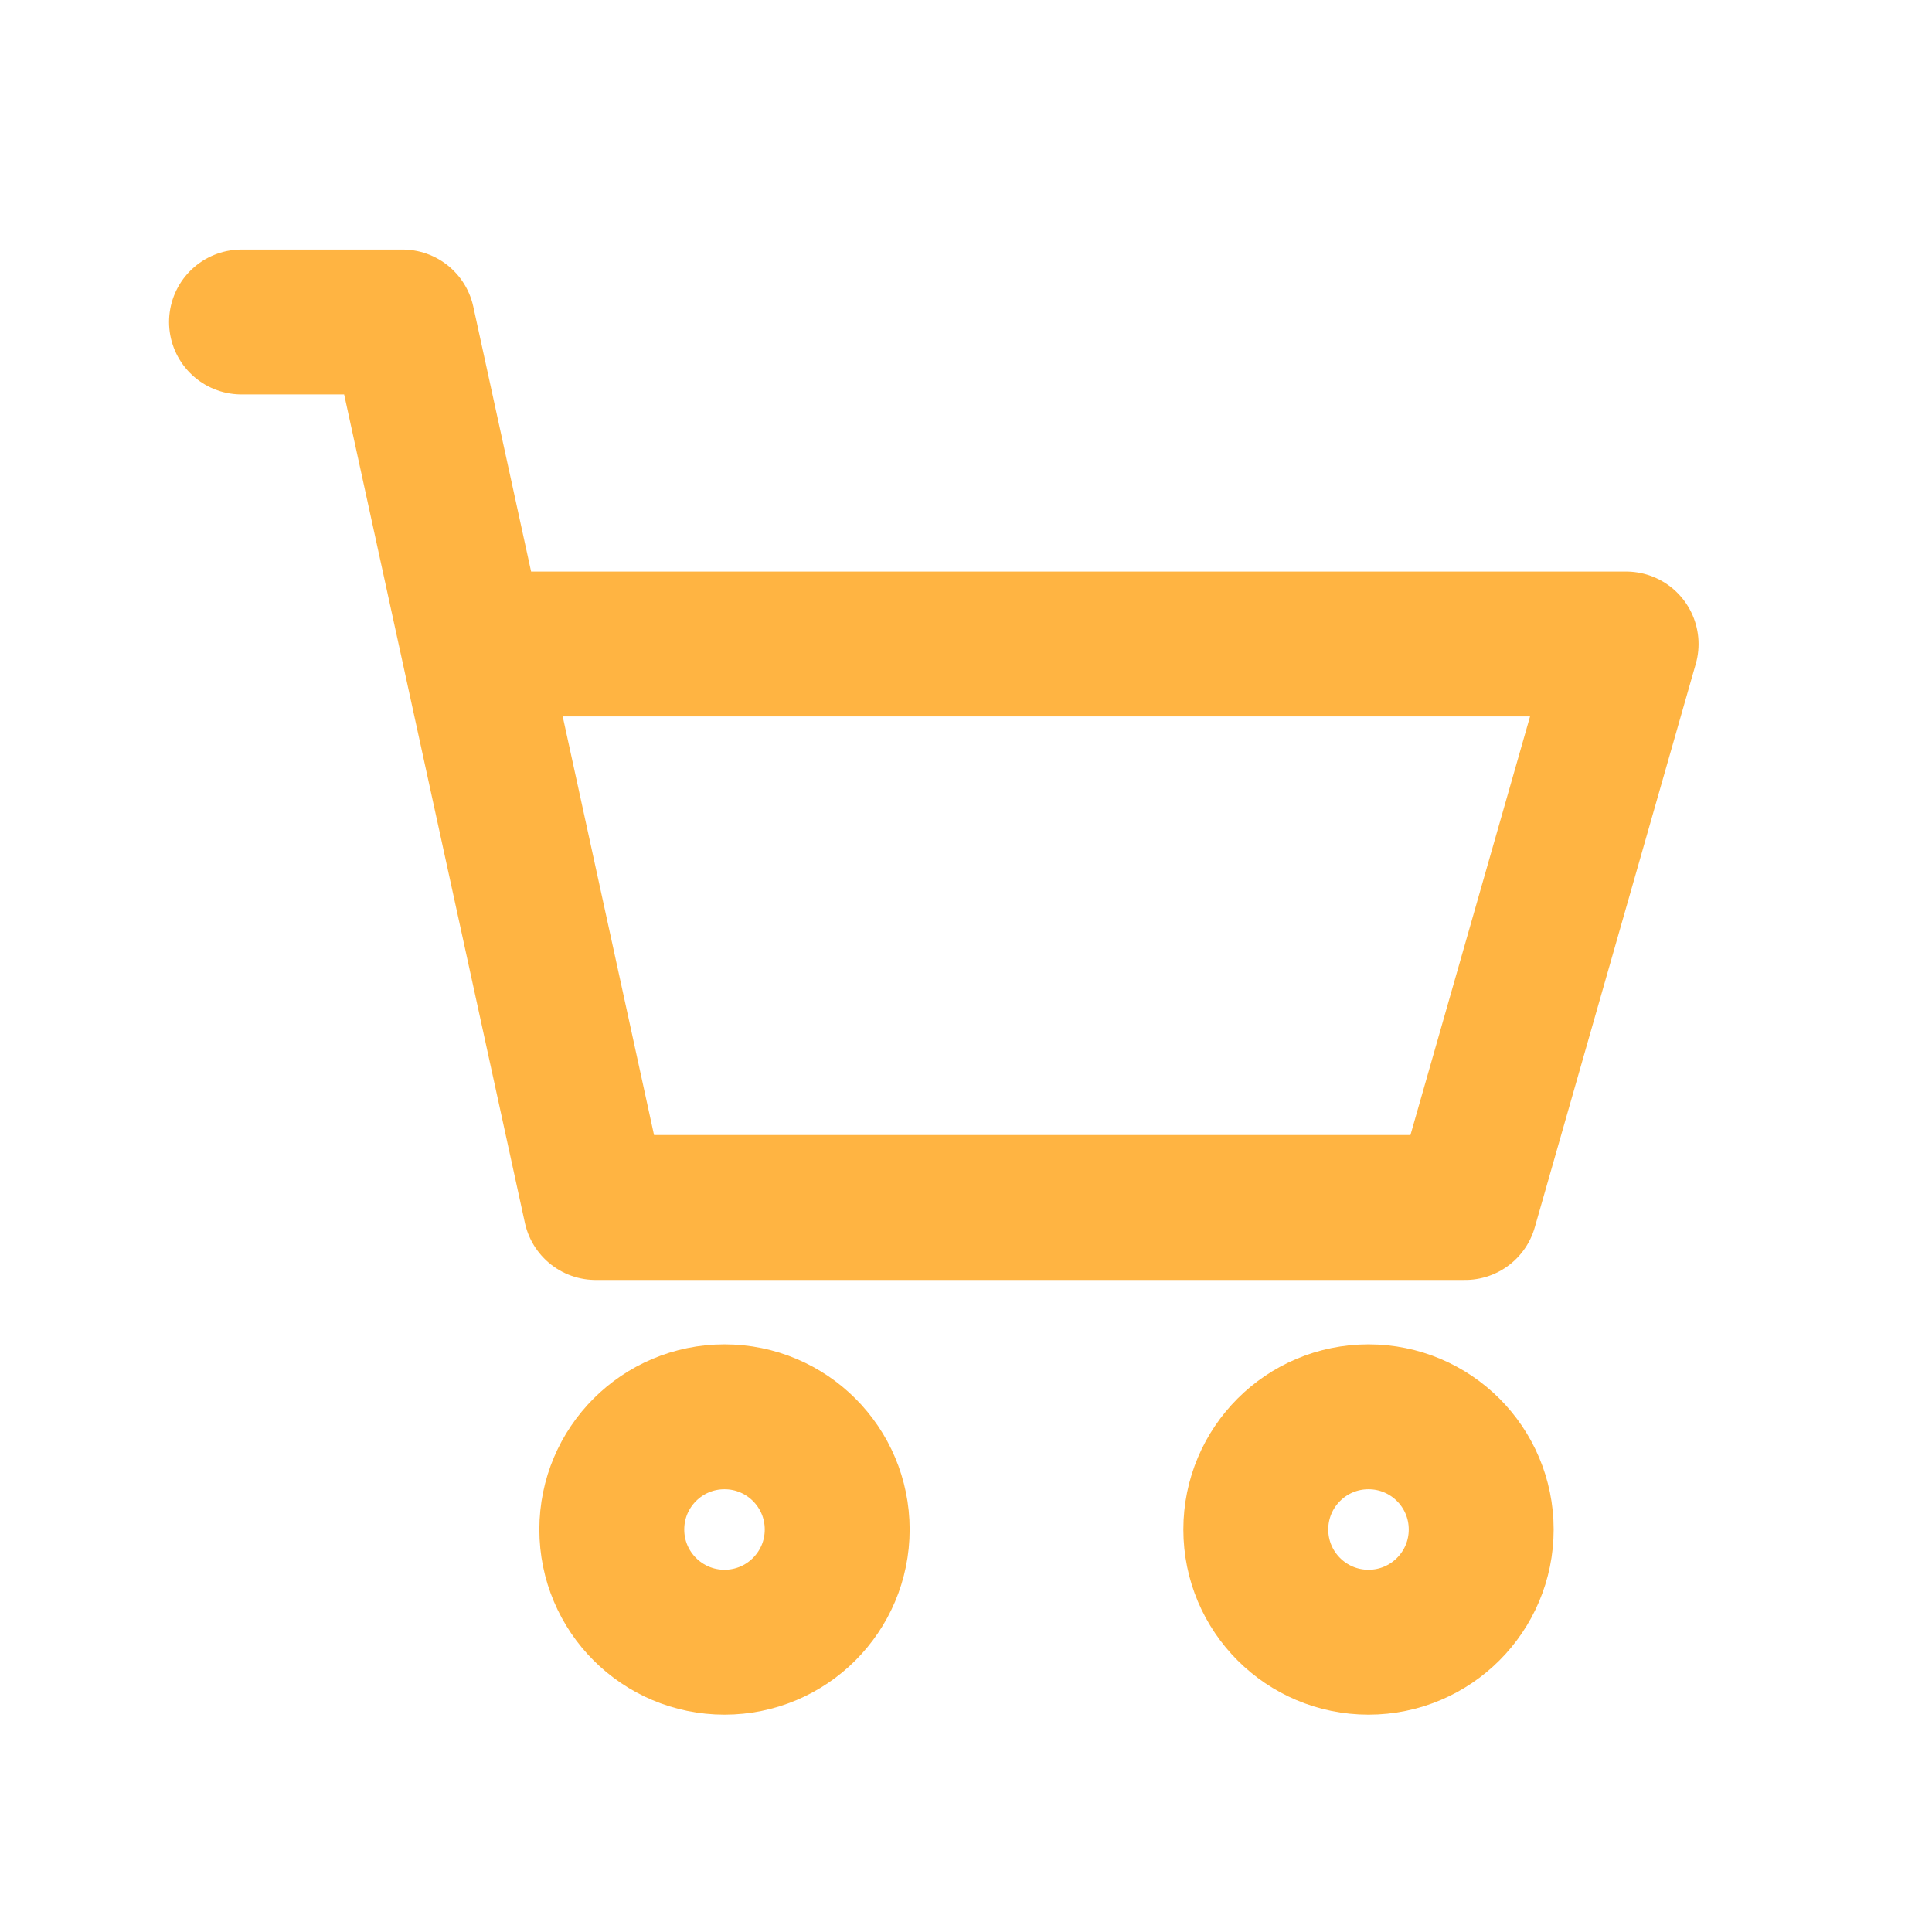
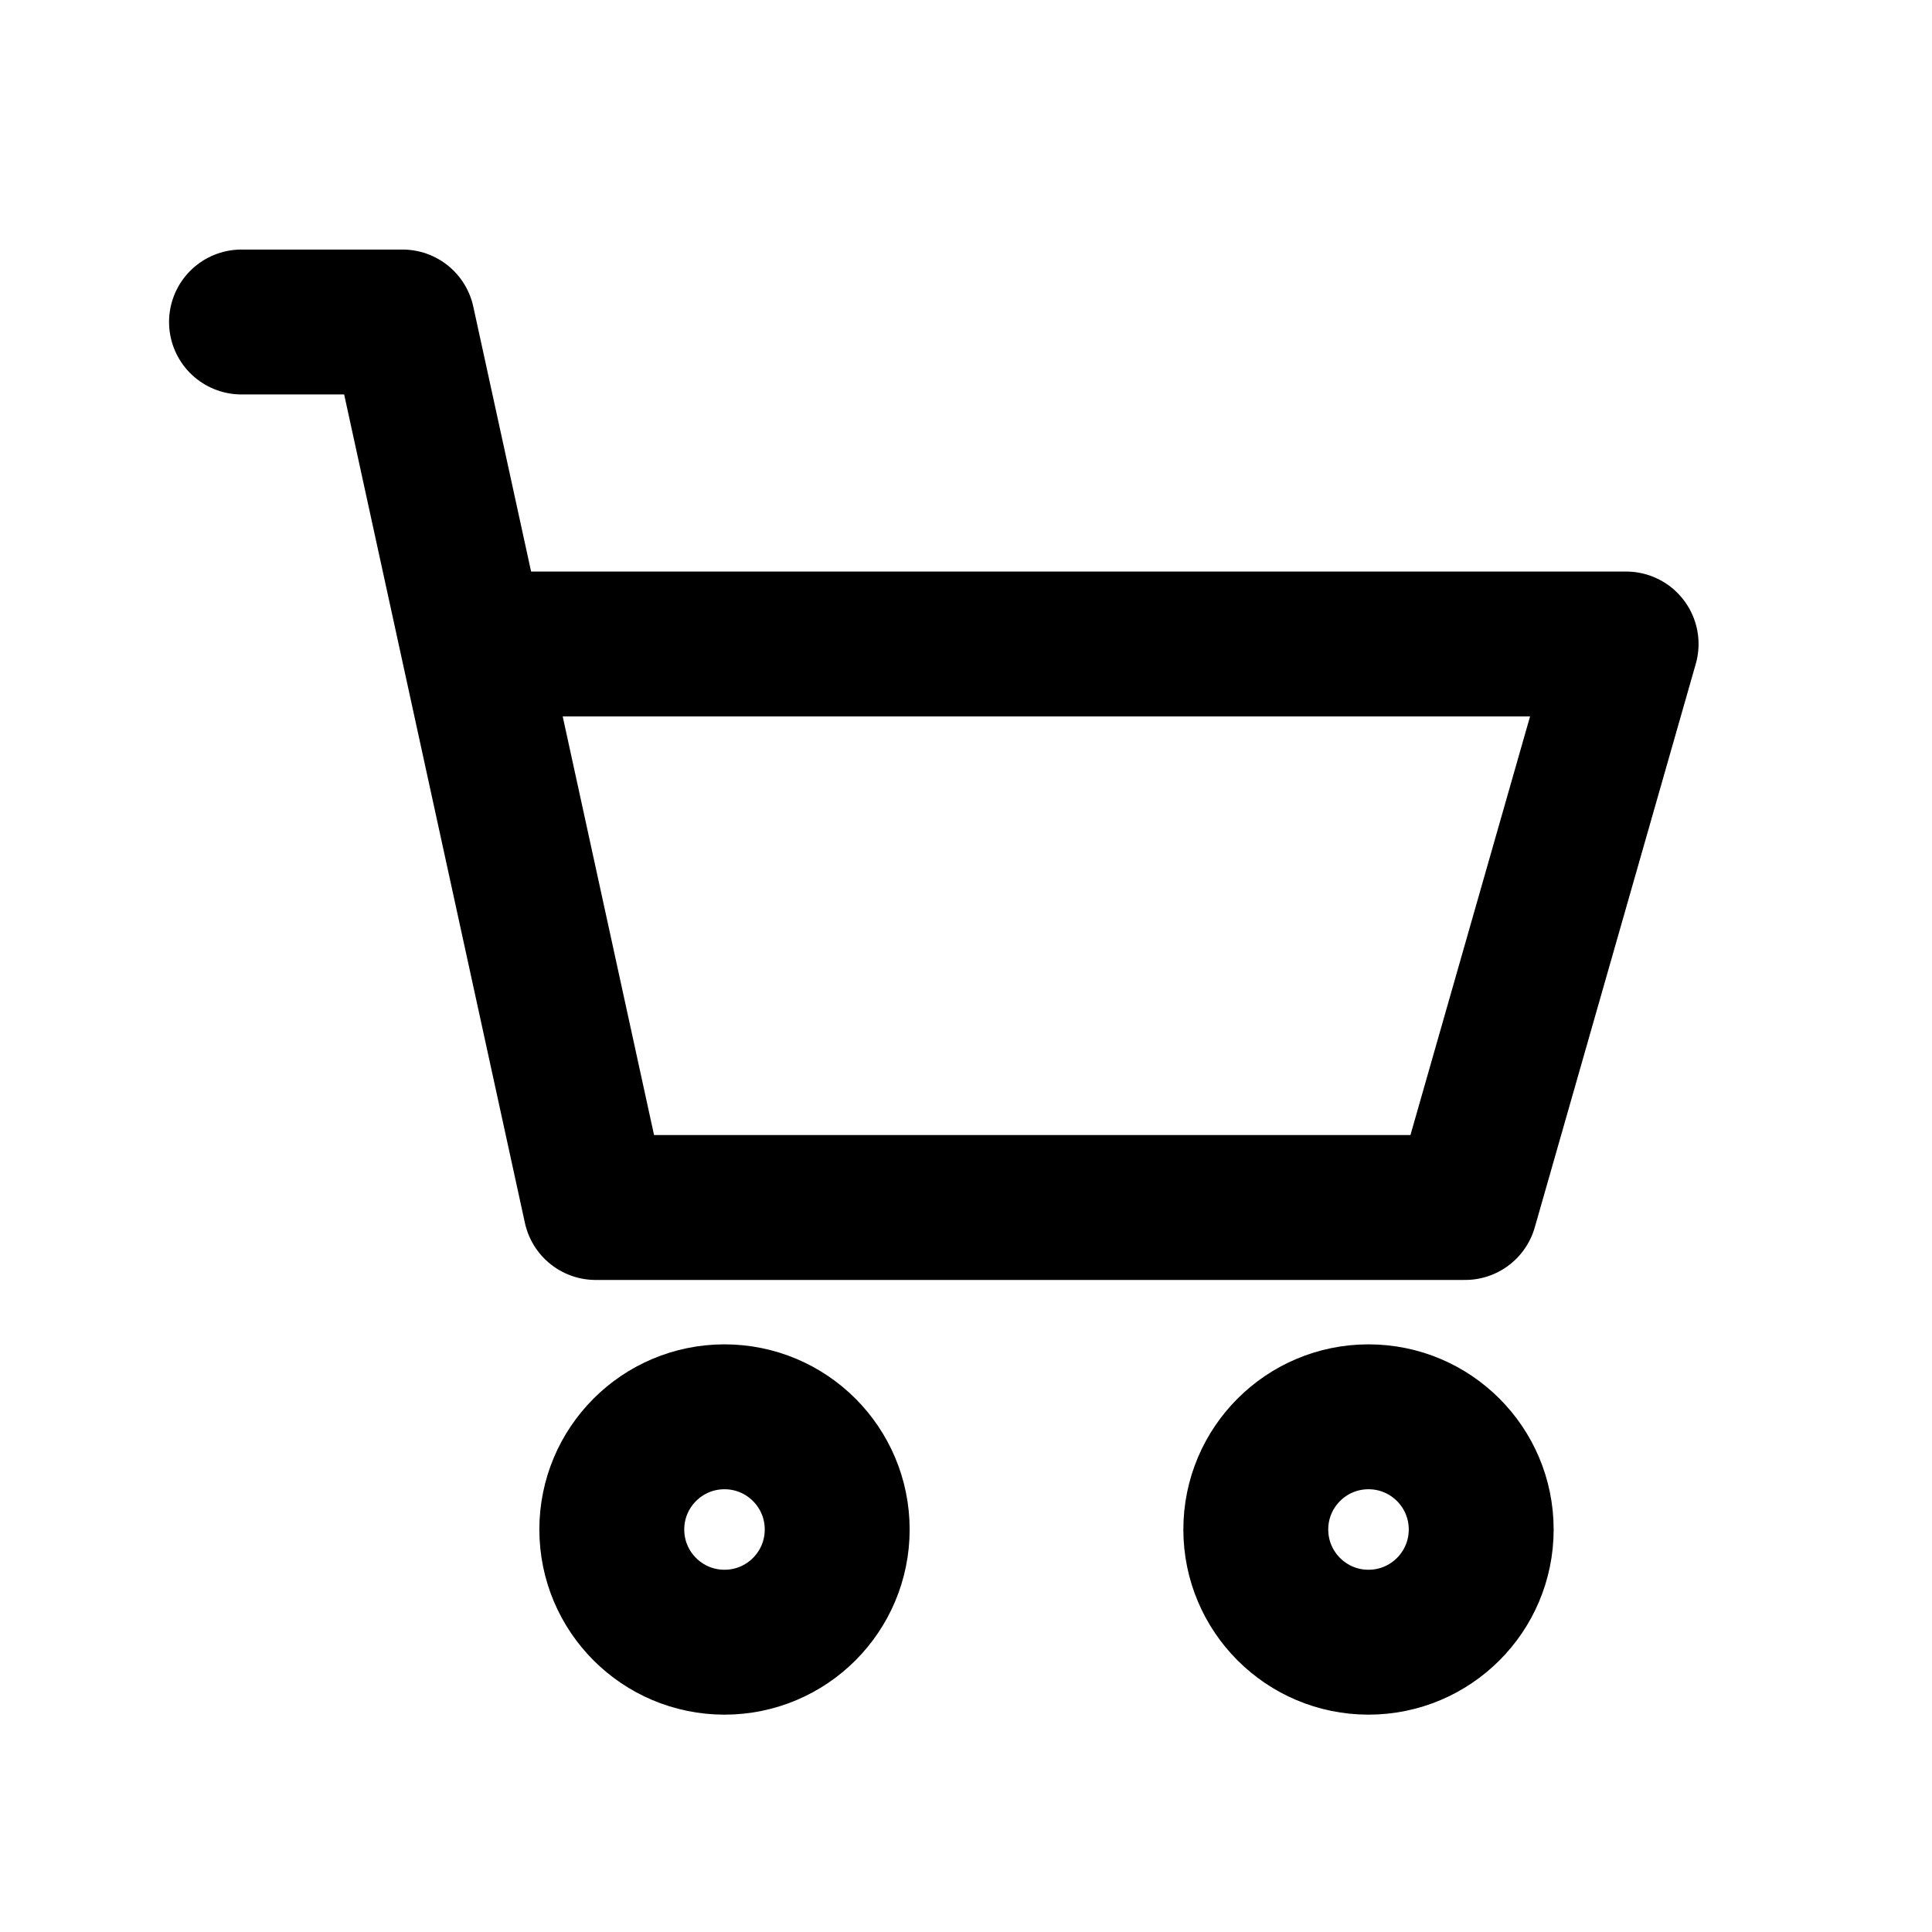
<svg xmlns="http://www.w3.org/2000/svg" width="18" height="18" viewBox="0 0 18 18" fill="none">
-   <path d="M2.25 3H3.75L5.55 11.25H13.65L15.15 6H4.5" stroke-width="1.35" stroke-linecap="round" stroke-linejoin="round" stroke="#FFB442" />
-   <path d="M7.8 14.25C7.8 14.83 7.33 15.3 6.75 15.3C6.17 15.3 5.7 14.83 5.7 14.25C5.7 13.67 6.17 13.2 6.75 13.2C7.33 13.2 7.8 13.67 7.8 14.25Z" stroke-width="1.35" stroke-linecap="round" stroke-linejoin="round" stroke="#FFB442" />
-   <path d="M13.8 14.25C13.8 14.83 13.33 15.3 12.75 15.3C12.17 15.3 11.7 14.83 11.7 14.25C11.7 13.67 12.17 13.2 12.75 13.2C13.33 13.2 13.8 13.67 13.8 14.25Z" stroke-width="1.35" stroke-linecap="round" stroke-linejoin="round" stroke="#FFB442" />
+   <path d="M2.25 3H3.75L5.55 11.25H13.65L15.15 6H4.5" stroke-width="1.35" stroke-linecap="round" stroke-linejoin="round" stroke="currentColor" />
+   <path d="M7.8 14.25C7.8 14.83 7.33 15.3 6.75 15.3C6.17 15.3 5.7 14.83 5.7 14.25C5.7 13.67 6.17 13.2 6.75 13.2C7.33 13.2 7.8 13.67 7.8 14.25Z" stroke-width="1.35" stroke-linecap="round" stroke-linejoin="round" stroke="currentColor" />
+   <path d="M13.8 14.25C13.8 14.83 13.33 15.3 12.75 15.3C12.17 15.3 11.7 14.83 11.7 14.25C11.7 13.67 12.17 13.2 12.75 13.2C13.33 13.2 13.8 13.67 13.8 14.25Z" stroke-width="1.35" stroke-linecap="round" stroke-linejoin="round" stroke="currentColor" />
</svg>
